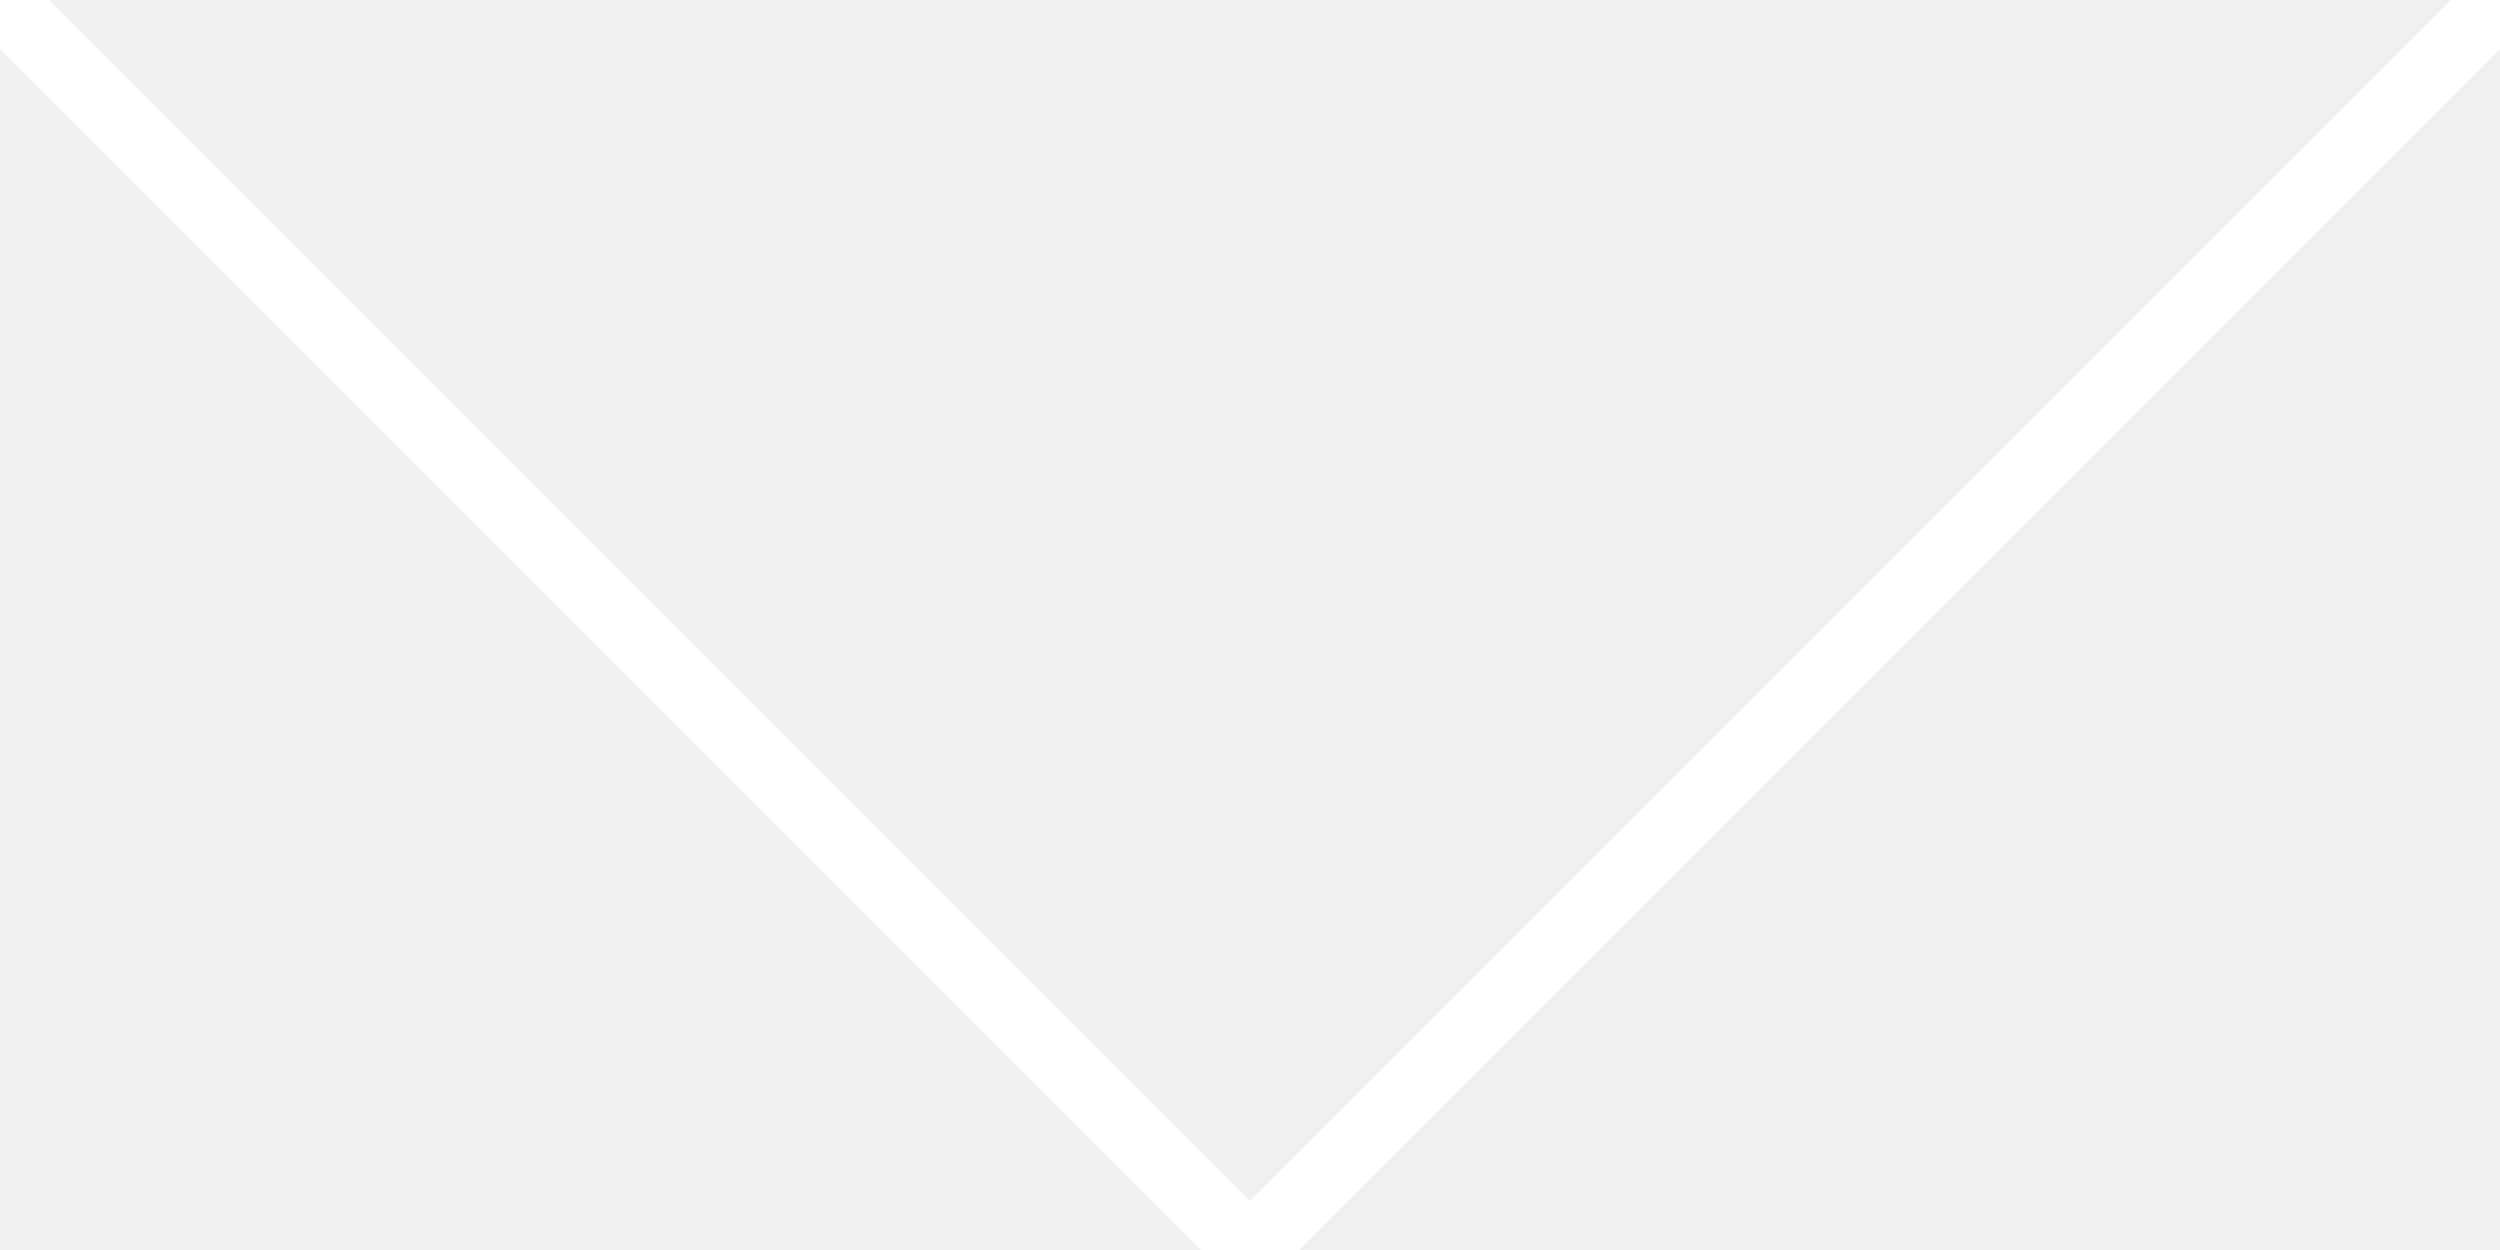
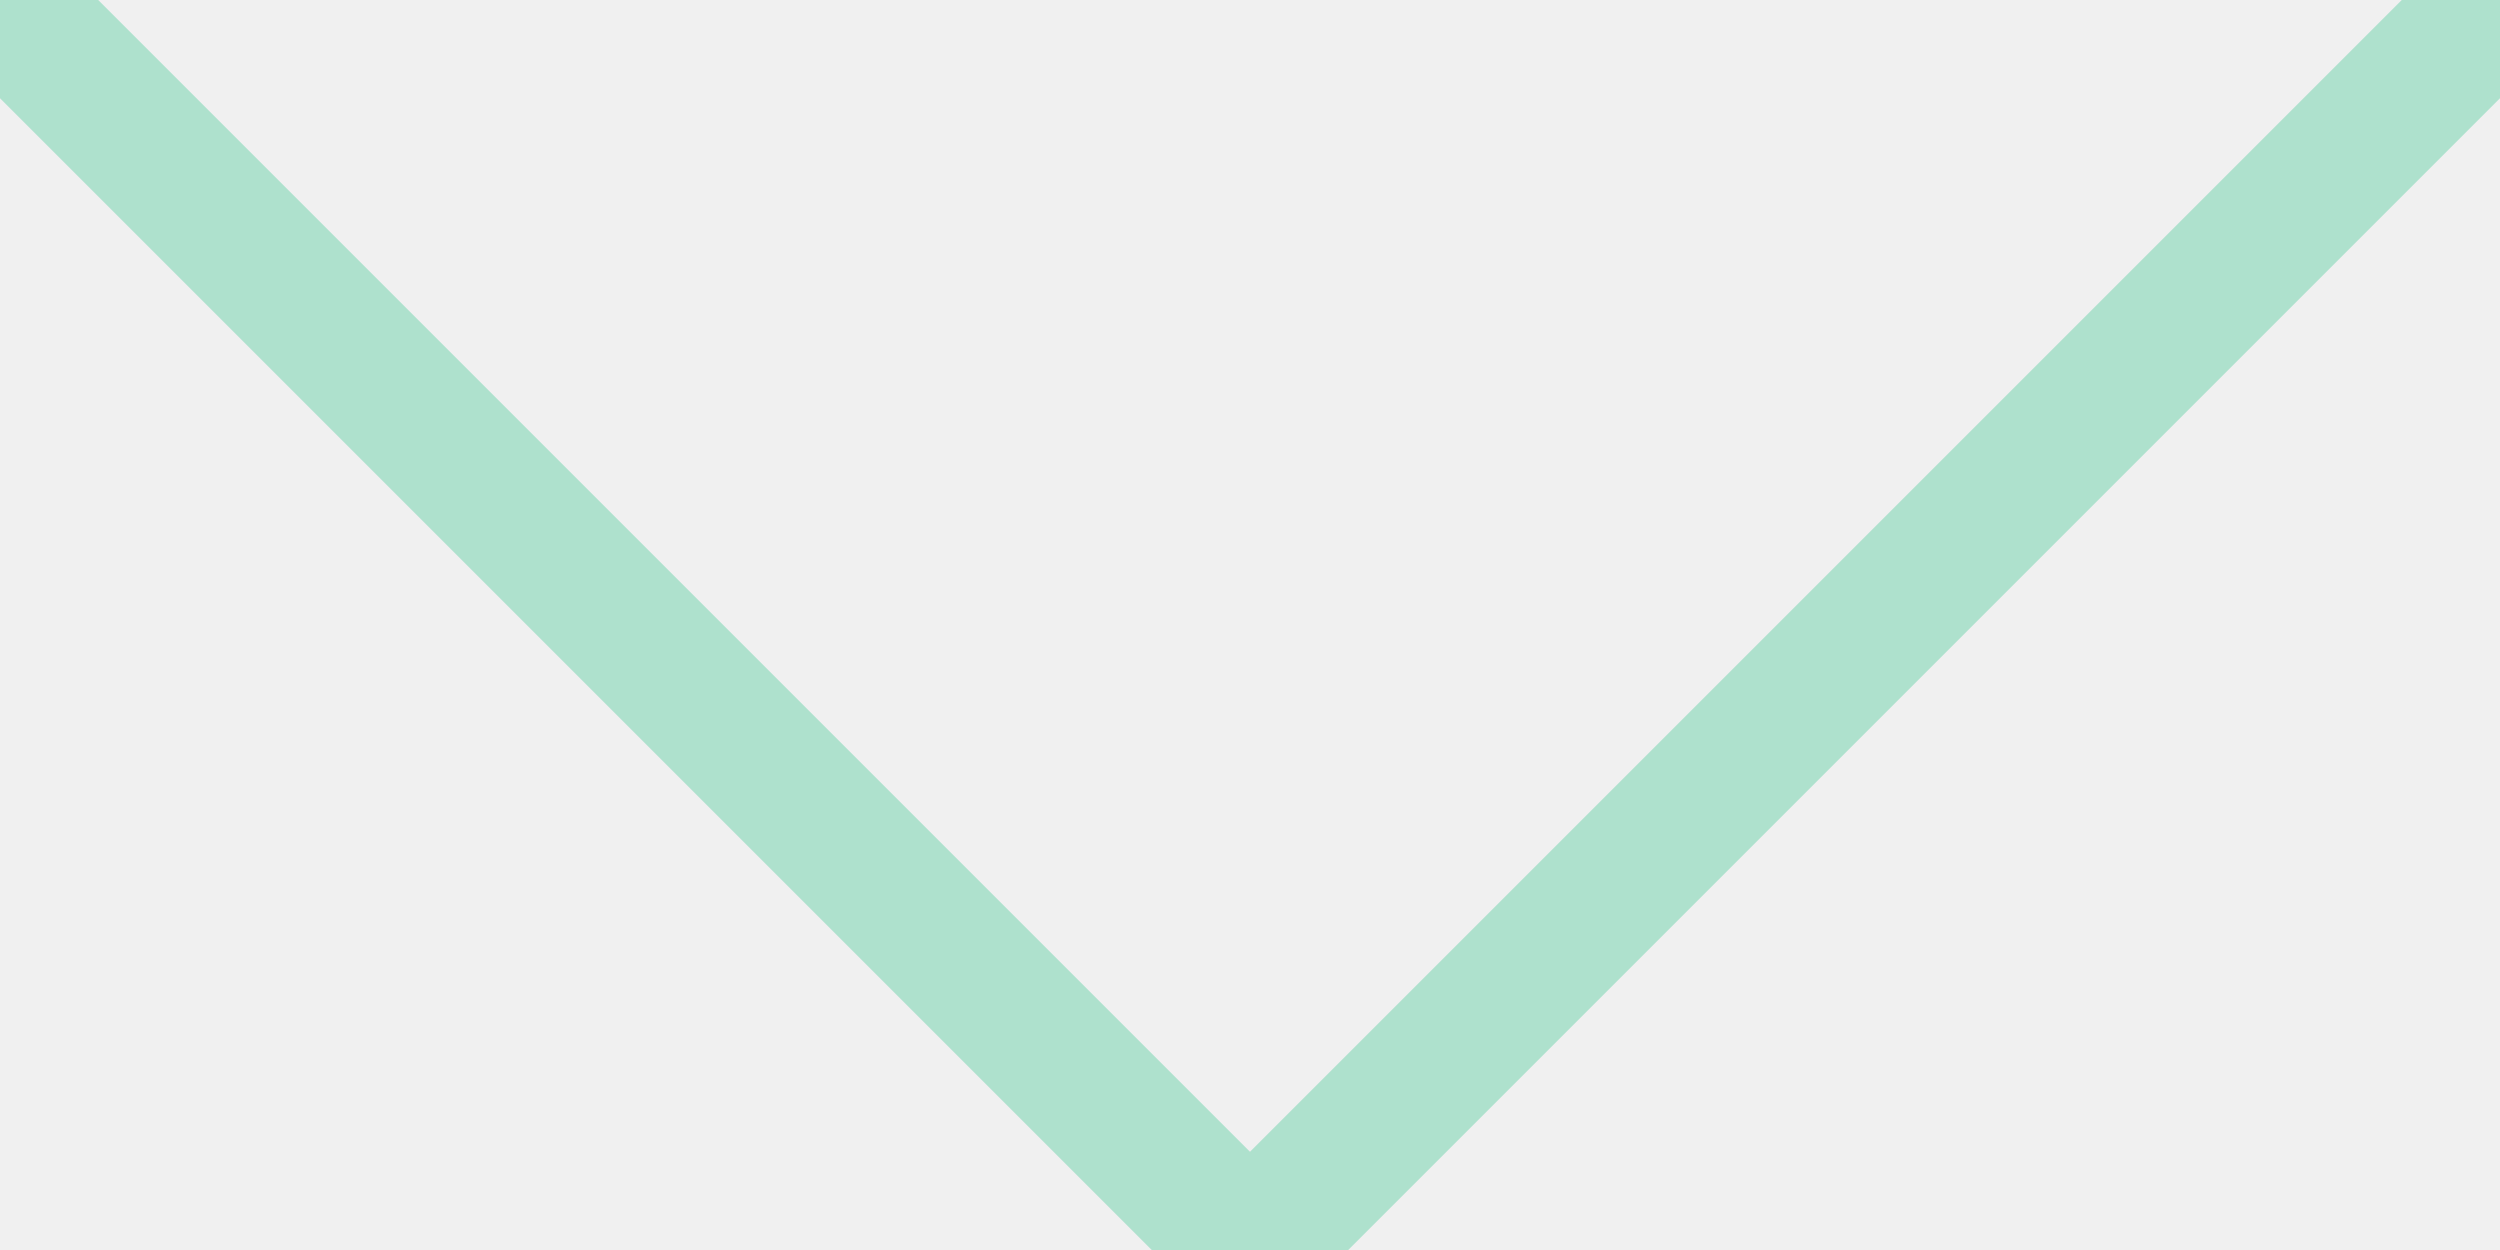
<svg xmlns="http://www.w3.org/2000/svg" width="36px" height="18px" viewBox="0 0 36 18" zoomAndPan="disable" preserveAspectRatio="none">
-   <style type="text/css"> line { stroke: #fff; stroke-width: 1; } </style>
+   <style type="text/css"> line { stroke: #AEE1CD; stroke-width: 2; } </style>
  <line x1="0" y1="0" x2="18" y2="18" />
  <line x1="36" y1="0" x2="18" y2="18" />
</svg>
